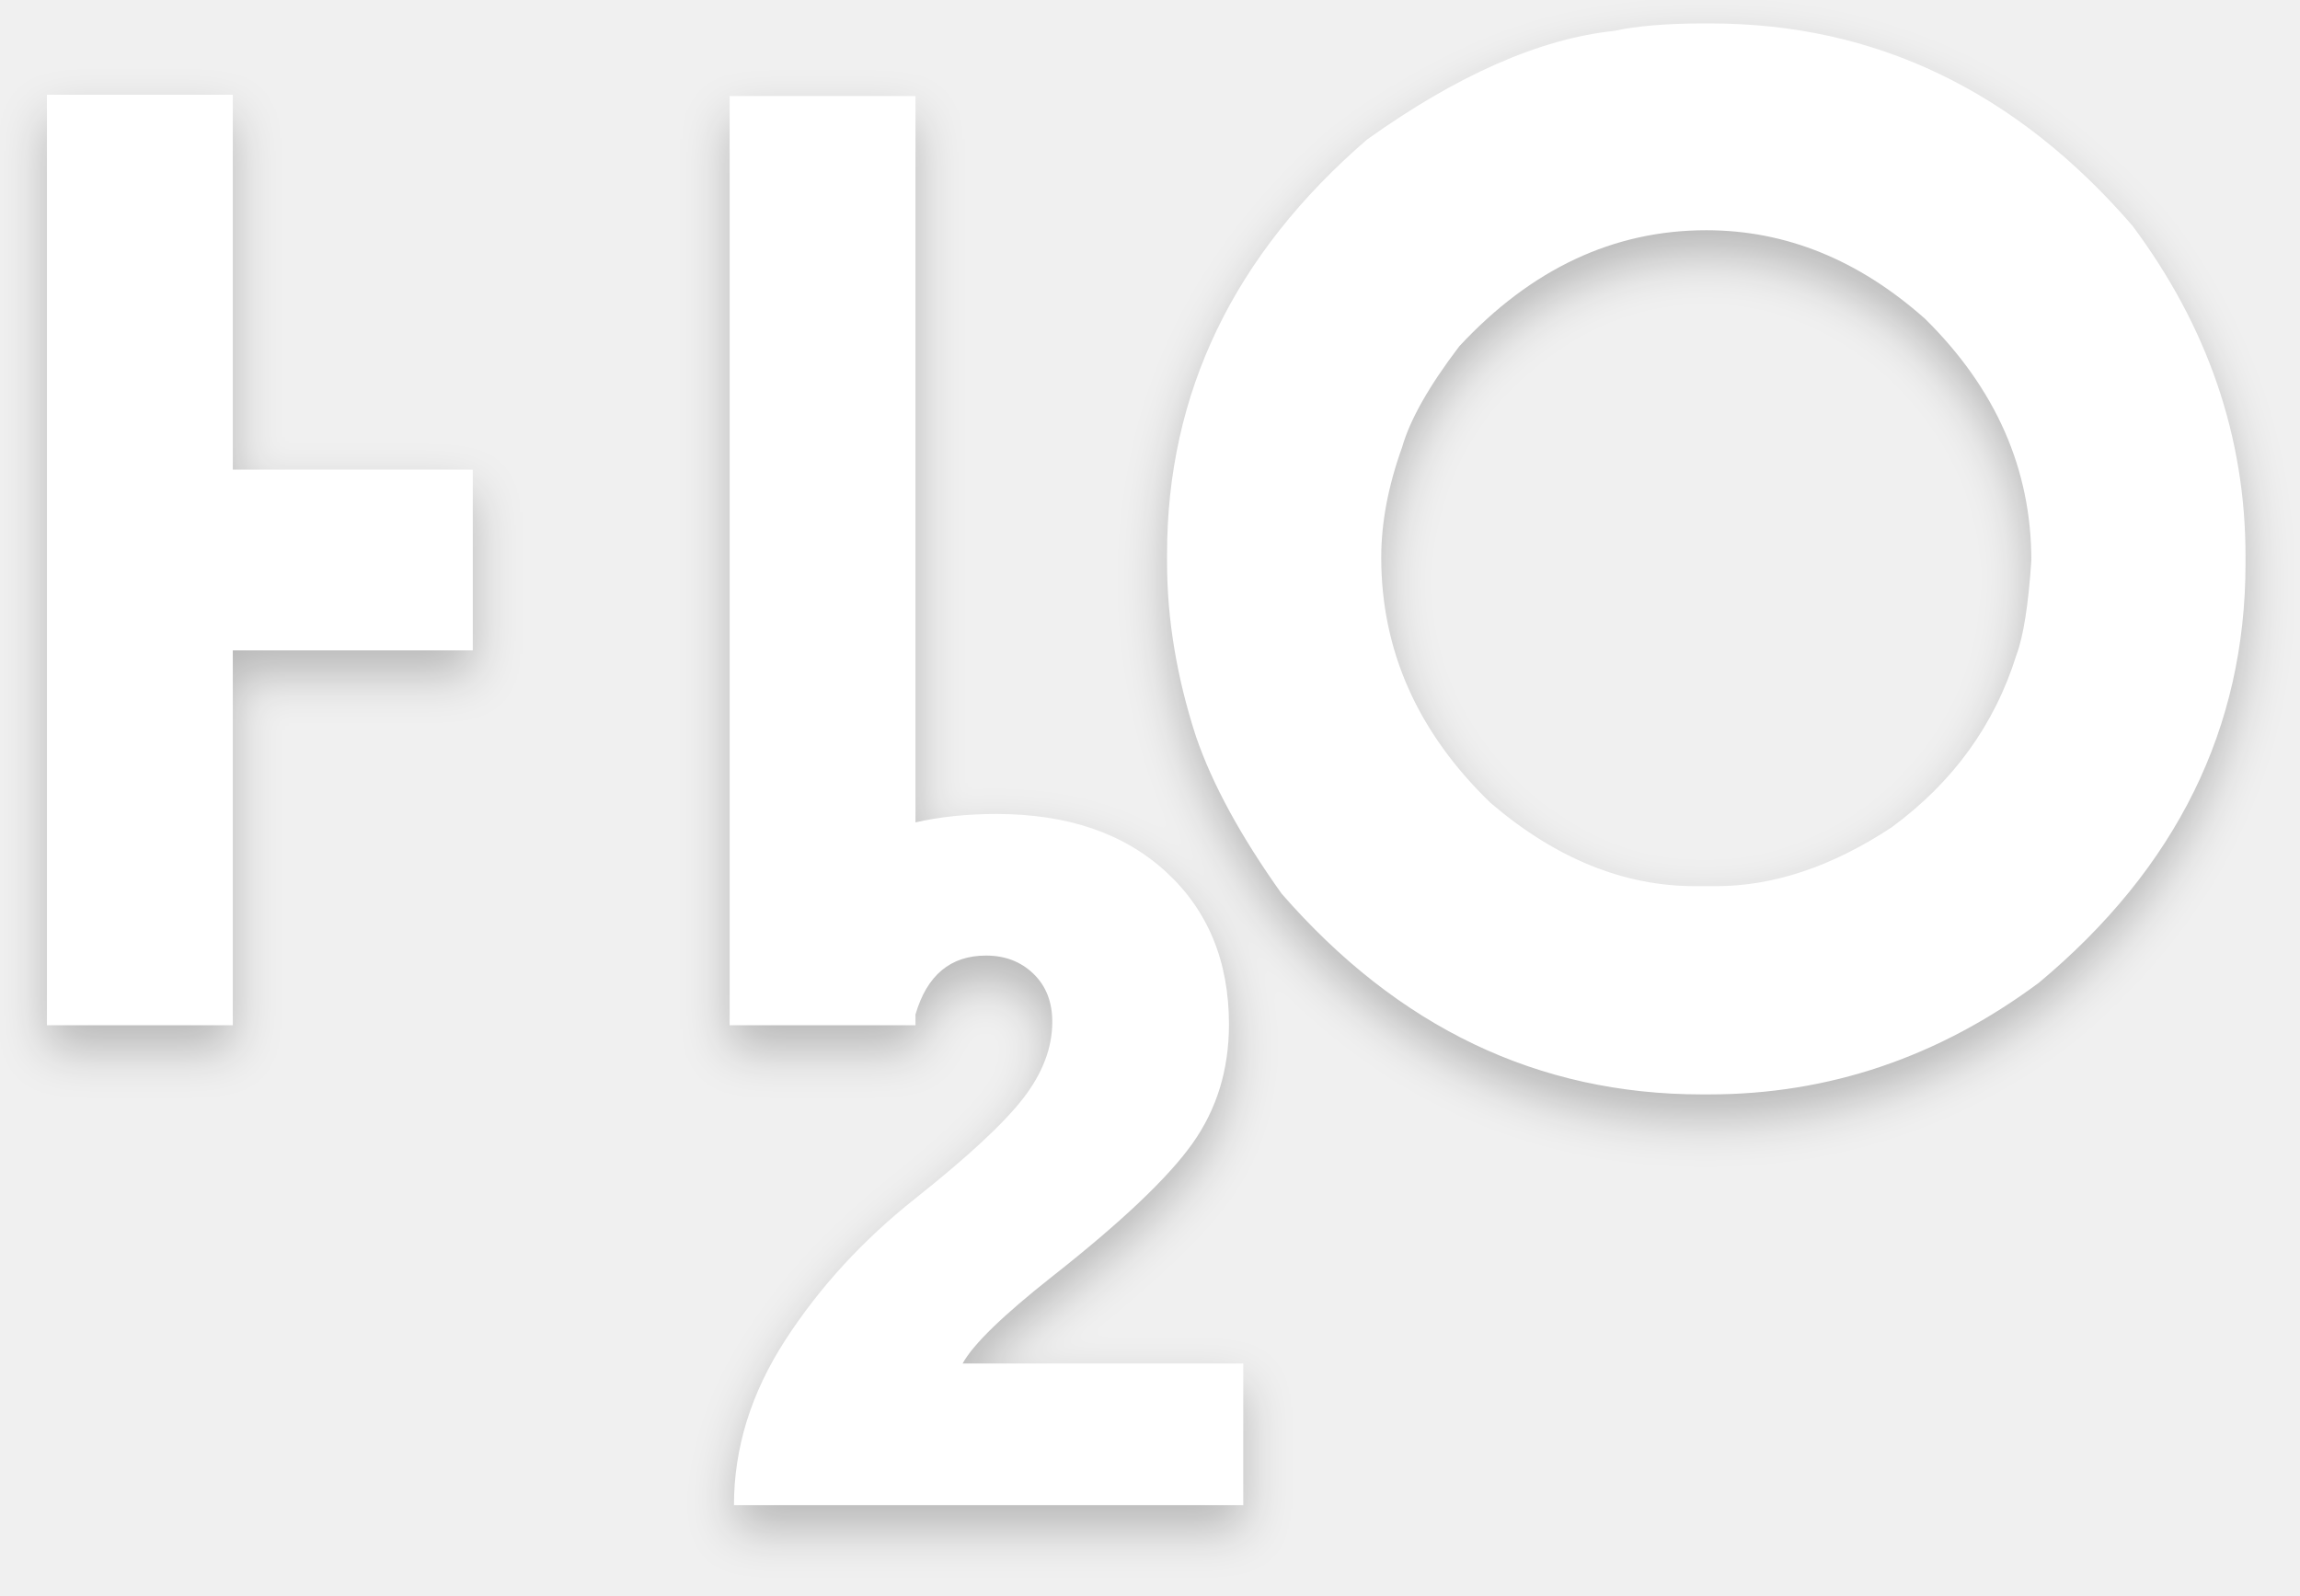
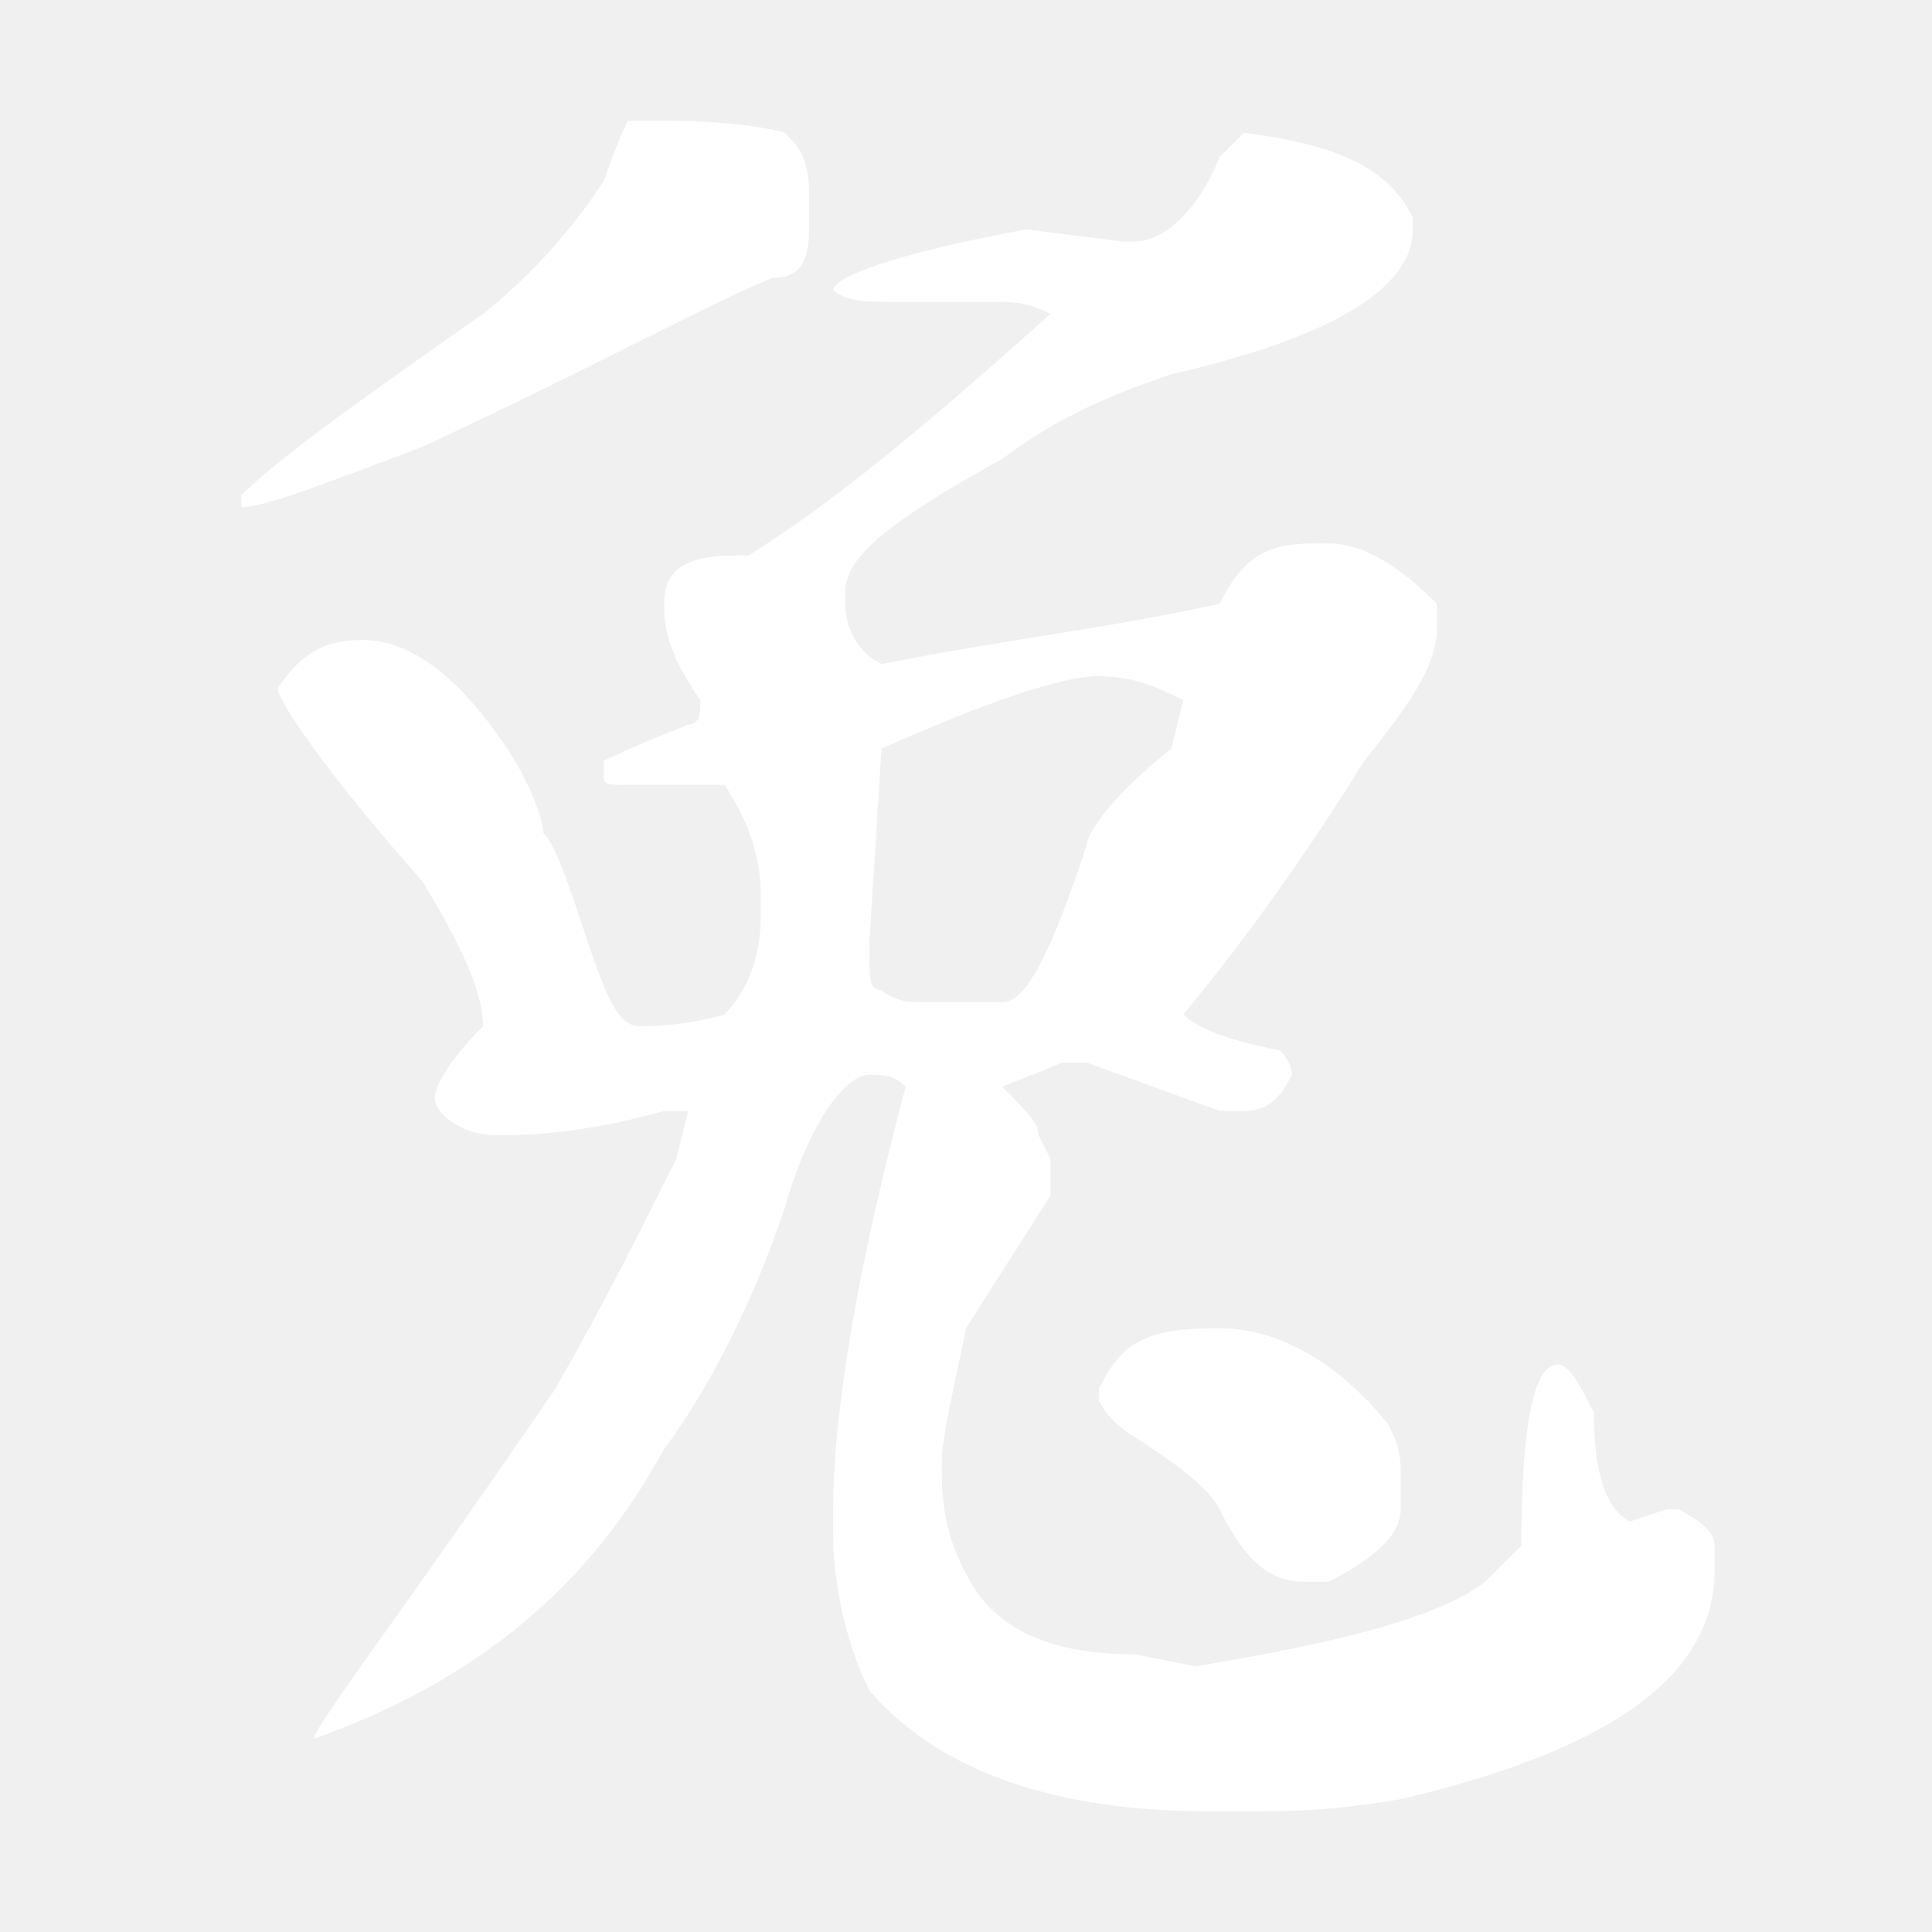
- <svg xmlns="http://www.w3.org/2000/svg" xmlns:xlink="http://www.w3.org/1999/xlink" width="98px" height="68px" viewBox="0 0 98 68" version="1.1">
+ <svg xmlns="http://www.w3.org/2000/svg" t="1507814998160" class="icon" style="" viewBox="0 0 1024 1024" version="1.1" p-id="7734" width="200" height="200">
  <defs>
-     <path d="M2,4.038 L9.919,4.038 L9.919,20.014 L20.145,20.014 L20.145,27.714 L9.919,27.714 L9.919,43.69 L2,43.69 L2,4.038 Z M39.008,35.045 L39.008,4.093 L31.089,4.093 L31.089,43.69 L39.008,43.69 L39.008,43.231 C39.495,41.558 40.497,40.721 42.013,40.721 C42.825,40.721 43.498,40.979 44.033,41.496 C44.569,42.013 44.836,42.696 44.836,43.545 C44.836,44.652 44.421,45.741 43.591,46.811 C42.76,47.881 41.229,49.302 38.996,51.074 C36.763,52.845 34.917,54.857 33.459,57.108 C32.002,59.359 31.273,61.703 31.273,64.139 L52.974,64.139 L52.974,58.105 L41.016,58.105 C41.459,57.293 42.732,56.056 44.836,54.395 C47.789,52.07 49.782,50.179 50.815,48.721 C51.849,47.263 52.365,45.574 52.365,43.655 C52.365,40.961 51.47,38.793 49.68,37.15 C47.89,35.508 45.482,34.687 42.456,34.687 C41.203,34.687 40.054,34.806 39.008,35.045 Z M72.575,1 L72.892,1 C79.907,1 85.897,3.873 90.862,9.62 C94.074,13.931 95.679,18.621 95.679,23.692 L95.679,24.009 C95.679,31.023 92.742,36.982 86.869,41.883 C82.601,45.053 77.921,46.637 72.829,46.637 L72.512,46.637 C65.54,46.637 59.571,43.785 54.606,38.08 C52.873,35.65 51.658,33.421 50.961,31.393 C50.137,28.858 49.725,26.375 49.725,23.945 L49.725,23.628 C49.725,16.741 52.567,10.846 58.25,5.944 C62.096,3.197 65.603,1.655 68.772,1.317 C69.744,1.106 71.012,1 72.575,1 Z M58.853,23.755 C58.853,27.727 60.406,31.213 63.511,34.214 C66.279,36.58 69.184,37.763 72.227,37.763 L73.114,37.763 C75.565,37.763 78.058,36.929 80.594,35.26 C83.214,33.337 84.988,30.886 85.918,27.907 C86.214,27.125 86.425,25.784 86.552,23.882 C86.552,19.994 85.041,16.561 82.02,13.582 C79.189,11.068 76.083,9.811 72.702,9.811 C68.751,9.811 65.244,11.459 62.18,14.755 C60.891,16.445 60.078,17.882 59.74,19.065 C59.148,20.713 58.853,22.276 58.853,23.755 Z" id="path-1" />
-     <filter x="-50%" y="-50%" width="200%" height="200%" filterUnits="objectBoundingBox" id="filter-2">
-       <feOffset dx="0" dy="1" in="SourceAlpha" result="shadowOffsetOuter1" />
-       <feGaussianBlur stdDeviation="1" in="shadowOffsetOuter1" result="shadowBlurOuter1" />
-       <feColorMatrix values="0 0 0 0 0   0 0 0 0 0   0 0 0 0 0  0 0 0 0.236 0" type="matrix" in="shadowBlurOuter1" />
-     </filter>
+     <style type="text/css" />
  </defs>
-   <g id="logo" stroke="none" stroke-width="1" fill="none" fill-rule="evenodd">
-     <g id="Combined-Shape">
-       <use fill="black" fill-opacity="1" filter="url(#filter-2)" xlink:href="#path-1" />
-       <use fill="#FFFFFF" fill-rule="evenodd" xlink:href="#path-1" />
-     </g>
-   </g>
+   <path d="M339.2 64l12.8 0c44.8 0 64 6.4 64 6.4 6.4 6.4 12.8 12.8 12.8 32l0 19.2c0 19.2-6.4 25.6-19.2 25.6C377.6 160 320 192 224 236.8 172.8 256 140.8 268.8 128 268.8L128 262.4c19.2-19.2 64-51.2 128-96 32-25.6 51.2-51.2 64-70.4C326.4 76.8 332.8 64 332.8 64L339.2 64zM659.2 70.4 659.2 70.4c51.2 6.4 76.8 19.2 89.6 44.8l0 6.4c0 32-44.8 57.6-128 76.8-38.4 12.8-64 25.6-89.6 44.8C473.6 275.2 448 294.4 448 313.6L448 320c0 12.8 6.4 25.6 19.2 32 64-12.8 121.6-19.2 179.2-32 12.8-25.6 25.6-32 51.2-32L704 288c19.2 0 38.4 12.8 57.6 32l0 12.8c0 19.2-12.8 38.4-38.4 70.4-32 51.2-64 96-96 134.4 6.4 6.4 19.2 12.8 51.2 19.2 6.4 6.4 6.4 12.8 6.4 12.8-6.4 12.8-12.8 19.2-25.6 19.2l-12.8 0L576 563.2 563.2 563.2 531.2 576c12.8 12.8 19.2 19.2 19.2 25.6l6.4 12.8 0 19.2L512 704c-6.4 32-12.8 57.6-12.8 70.4l0 6.4c0 25.6 6.4 44.8 19.2 64 19.2 25.6 51.2 32 83.2 32l32 6.4c76.8-12.8 128-25.6 153.6-44.8l19.2-19.2c0-64 6.4-96 19.2-96 6.4 0 12.8 12.8 19.2 25.6 0 32 6.4 51.2 19.2 57.6l19.2-6.4 6.4 0c12.8 6.4 19.2 12.8 19.2 19.2l0 6.4L908.8 832c0 57.6-57.6 96-166.4 121.6C704 960 684.8 960 659.2 960L640 960c-76.8 0-140.8-19.2-179.2-64-12.8-25.6-19.2-57.6-19.2-83.2l0-12.8c0-51.2 12.8-128 38.4-224C473.6 569.6 467.2 569.6 460.8 569.6 448 569.6 428.8 595.2 416 640c-19.2 57.6-44.8 102.4-64 128-38.4 70.4-96 121.6-185.6 153.6 0-6.4 44.8-64 128-185.6 25.6-44.8 44.8-83.2 64-121.6l6.4-25.6L352 588.8C307.2 601.6 275.2 601.6 268.8 601.6L262.4 601.6c-19.2 0-32-12.8-32-19.2C230.4 576 236.8 563.2 256 544c0-19.2-12.8-44.8-32-76.8C172.8 409.6 147.2 371.2 147.2 364.8 160 345.6 172.8 339.2 192 339.2c25.6 0 51.2 19.2 76.8 57.6 12.8 19.2 19.2 38.4 19.2 44.8C294.4 448 300.8 467.2 307.2 486.4c12.8 38.4 19.2 57.6 32 57.6 25.6 0 44.8-6.4 44.8-6.4 12.8-12.8 19.2-32 19.2-51.2L403.2 473.6c0-19.2-6.4-38.4-19.2-57.6L332.8 416C320 416 320 416 320 409.6L320 403.2c0 0 12.8-6.4 44.8-19.2 6.4 0 6.4-6.4 6.4-12.8C358.4 352 352 339.2 352 320c0-19.2 12.8-25.6 38.4-25.6l6.4 0c51.2-32 102.4-76.8 160-128C544 160 537.6 160 524.8 160L473.6 160c-12.8 0-25.6 0-32-6.4 0-6.4 32-19.2 102.4-32L595.2 128l6.4 0c12.8 0 32-12.8 44.8-44.8L659.2 70.4zM467.2 396.8 460.8 499.2l0 6.4c0 12.8 0 19.2 6.4 19.2 0 0 6.4 6.4 19.2 6.4l44.8 0C544 531.2 556.8 505.6 576 448c0-6.4 12.8-25.6 44.8-51.2l6.4-25.6C614.4 364.8 601.6 358.4 582.4 358.4 563.2 358.4 524.8 371.2 467.2 396.8zM646.4 704c32 0 64 19.2 89.6 51.2 6.4 12.8 6.4 19.2 6.4 25.6l0 19.2c0 12.8-12.8 25.6-38.4 38.4l-12.8 0c-19.2 0-32-12.8-44.8-38.4-6.4-12.8-25.6-25.6-44.8-38.4 0 0-12.8-6.4-19.2-19.2l0-6.4C595.2 710.4 608 704 646.4 704z" p-id="7735" fill="#ffffff" />
</svg>
